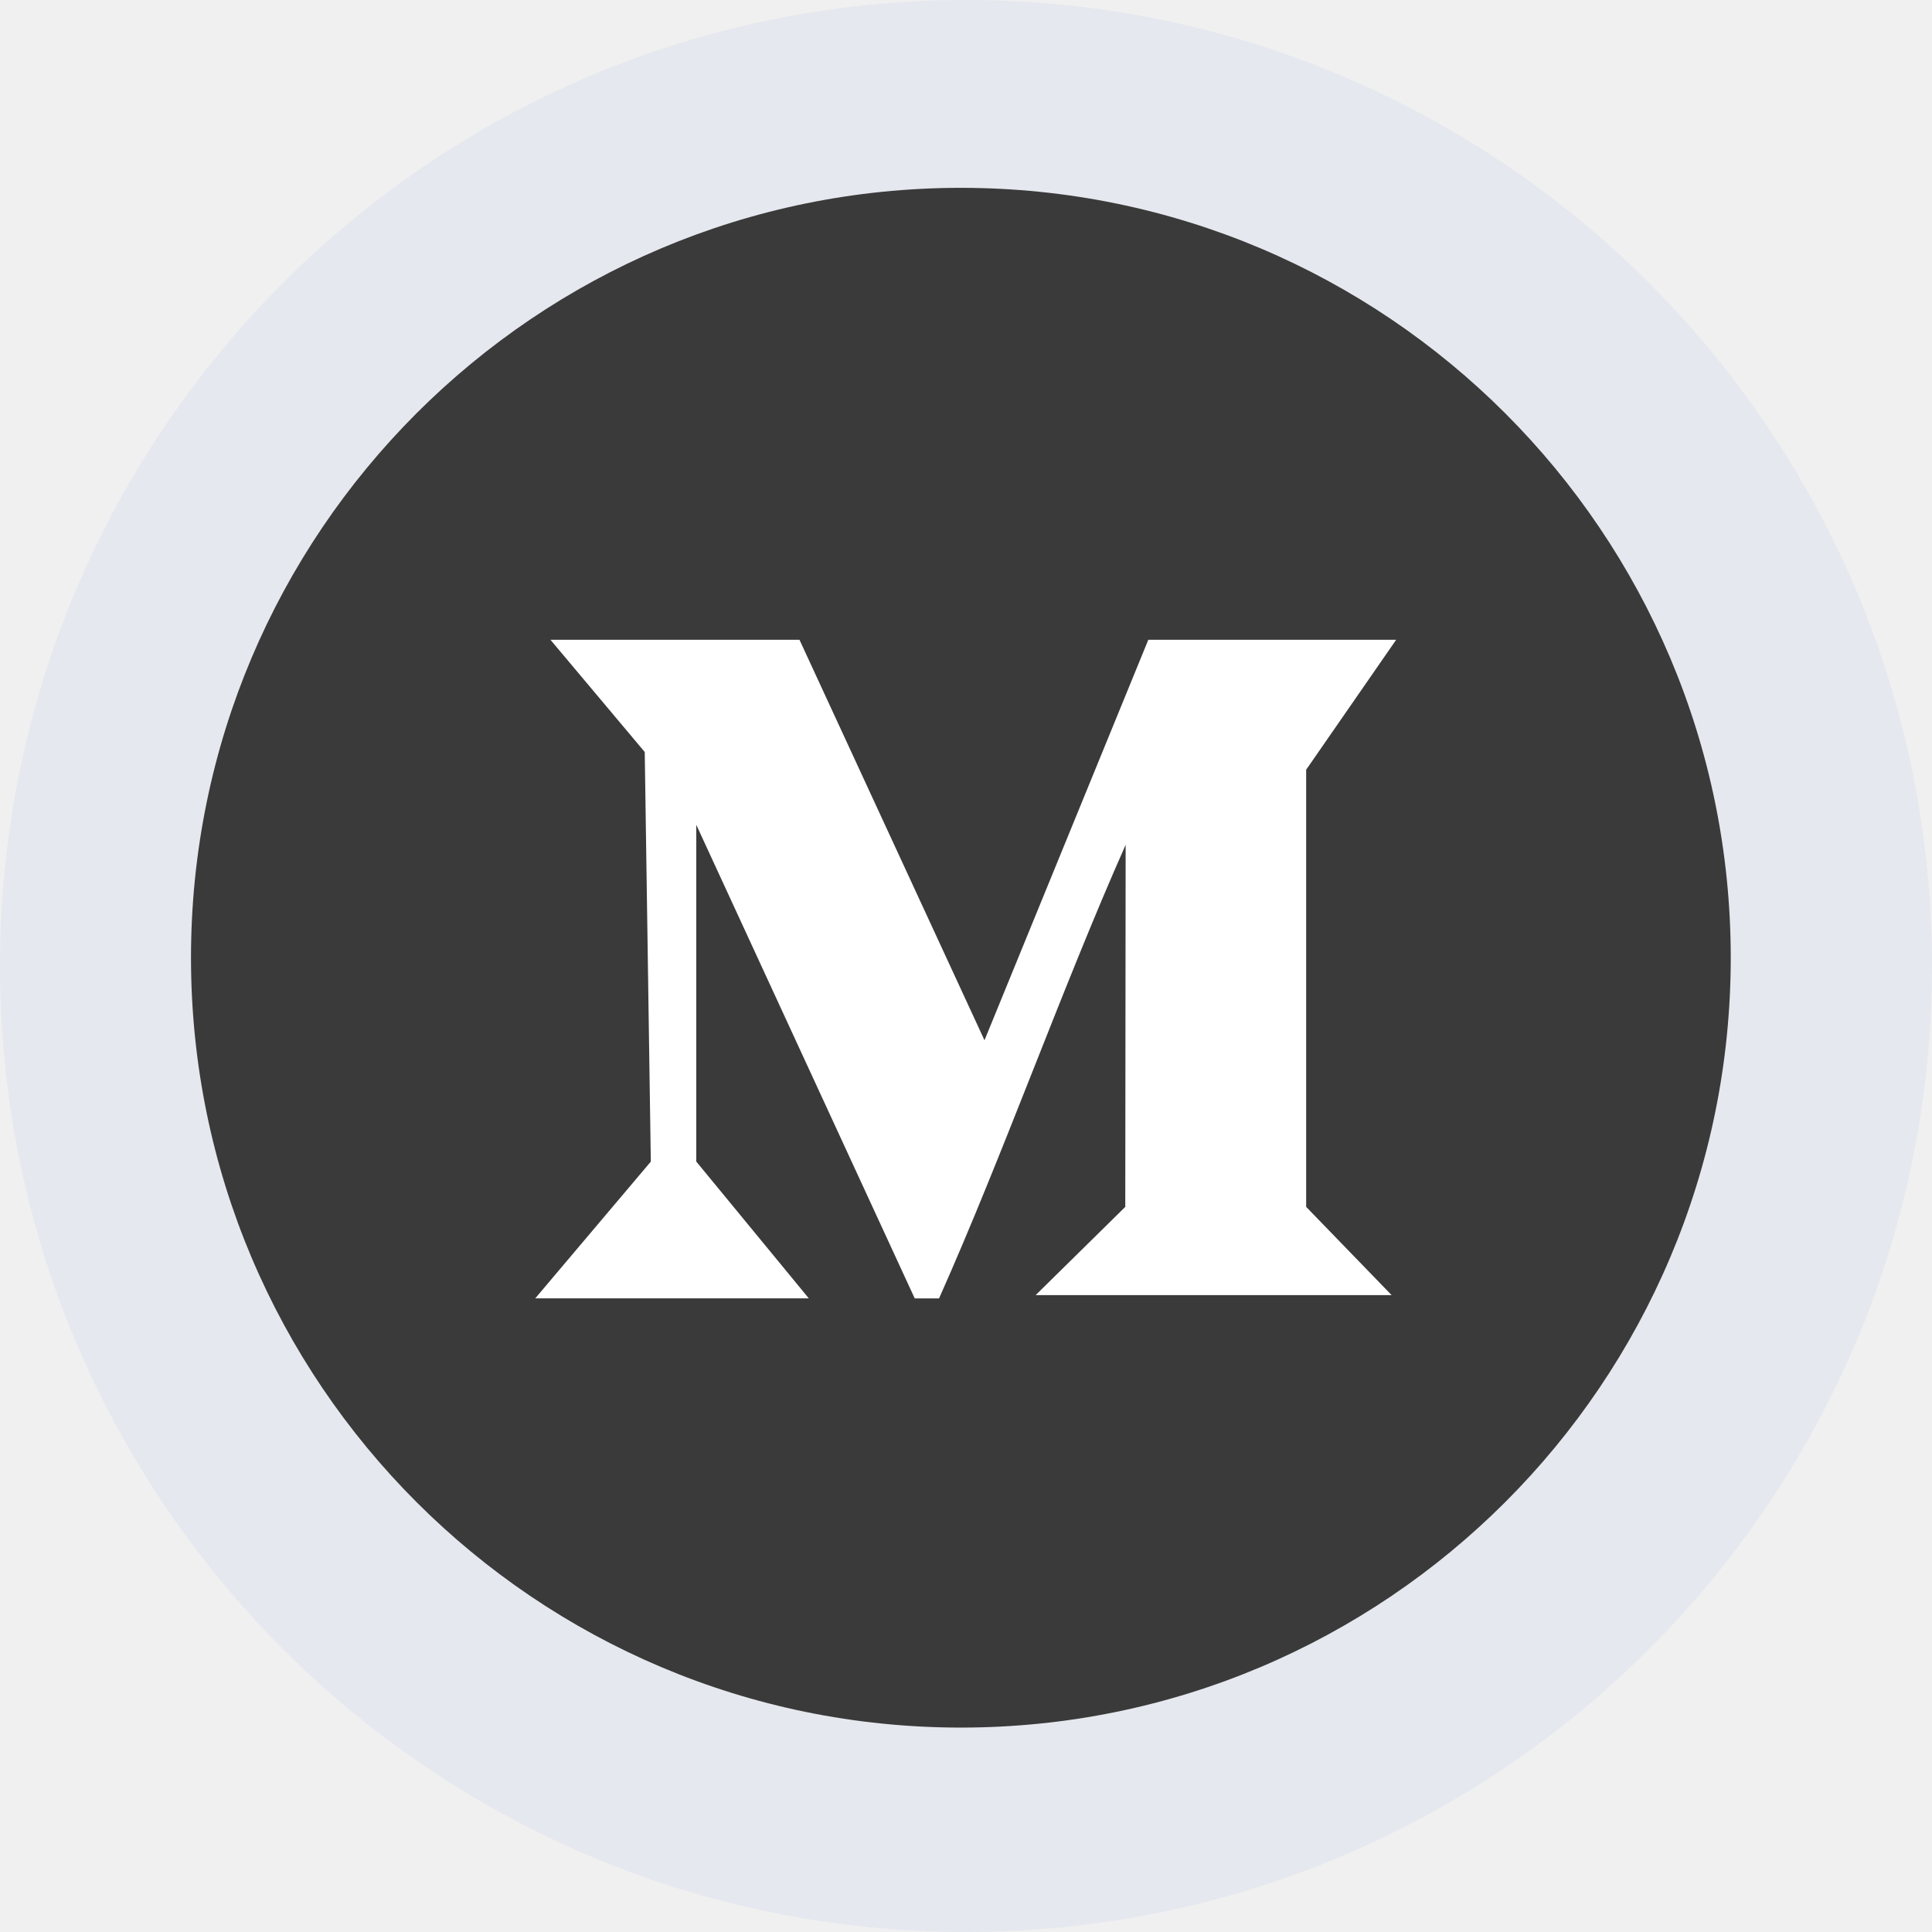
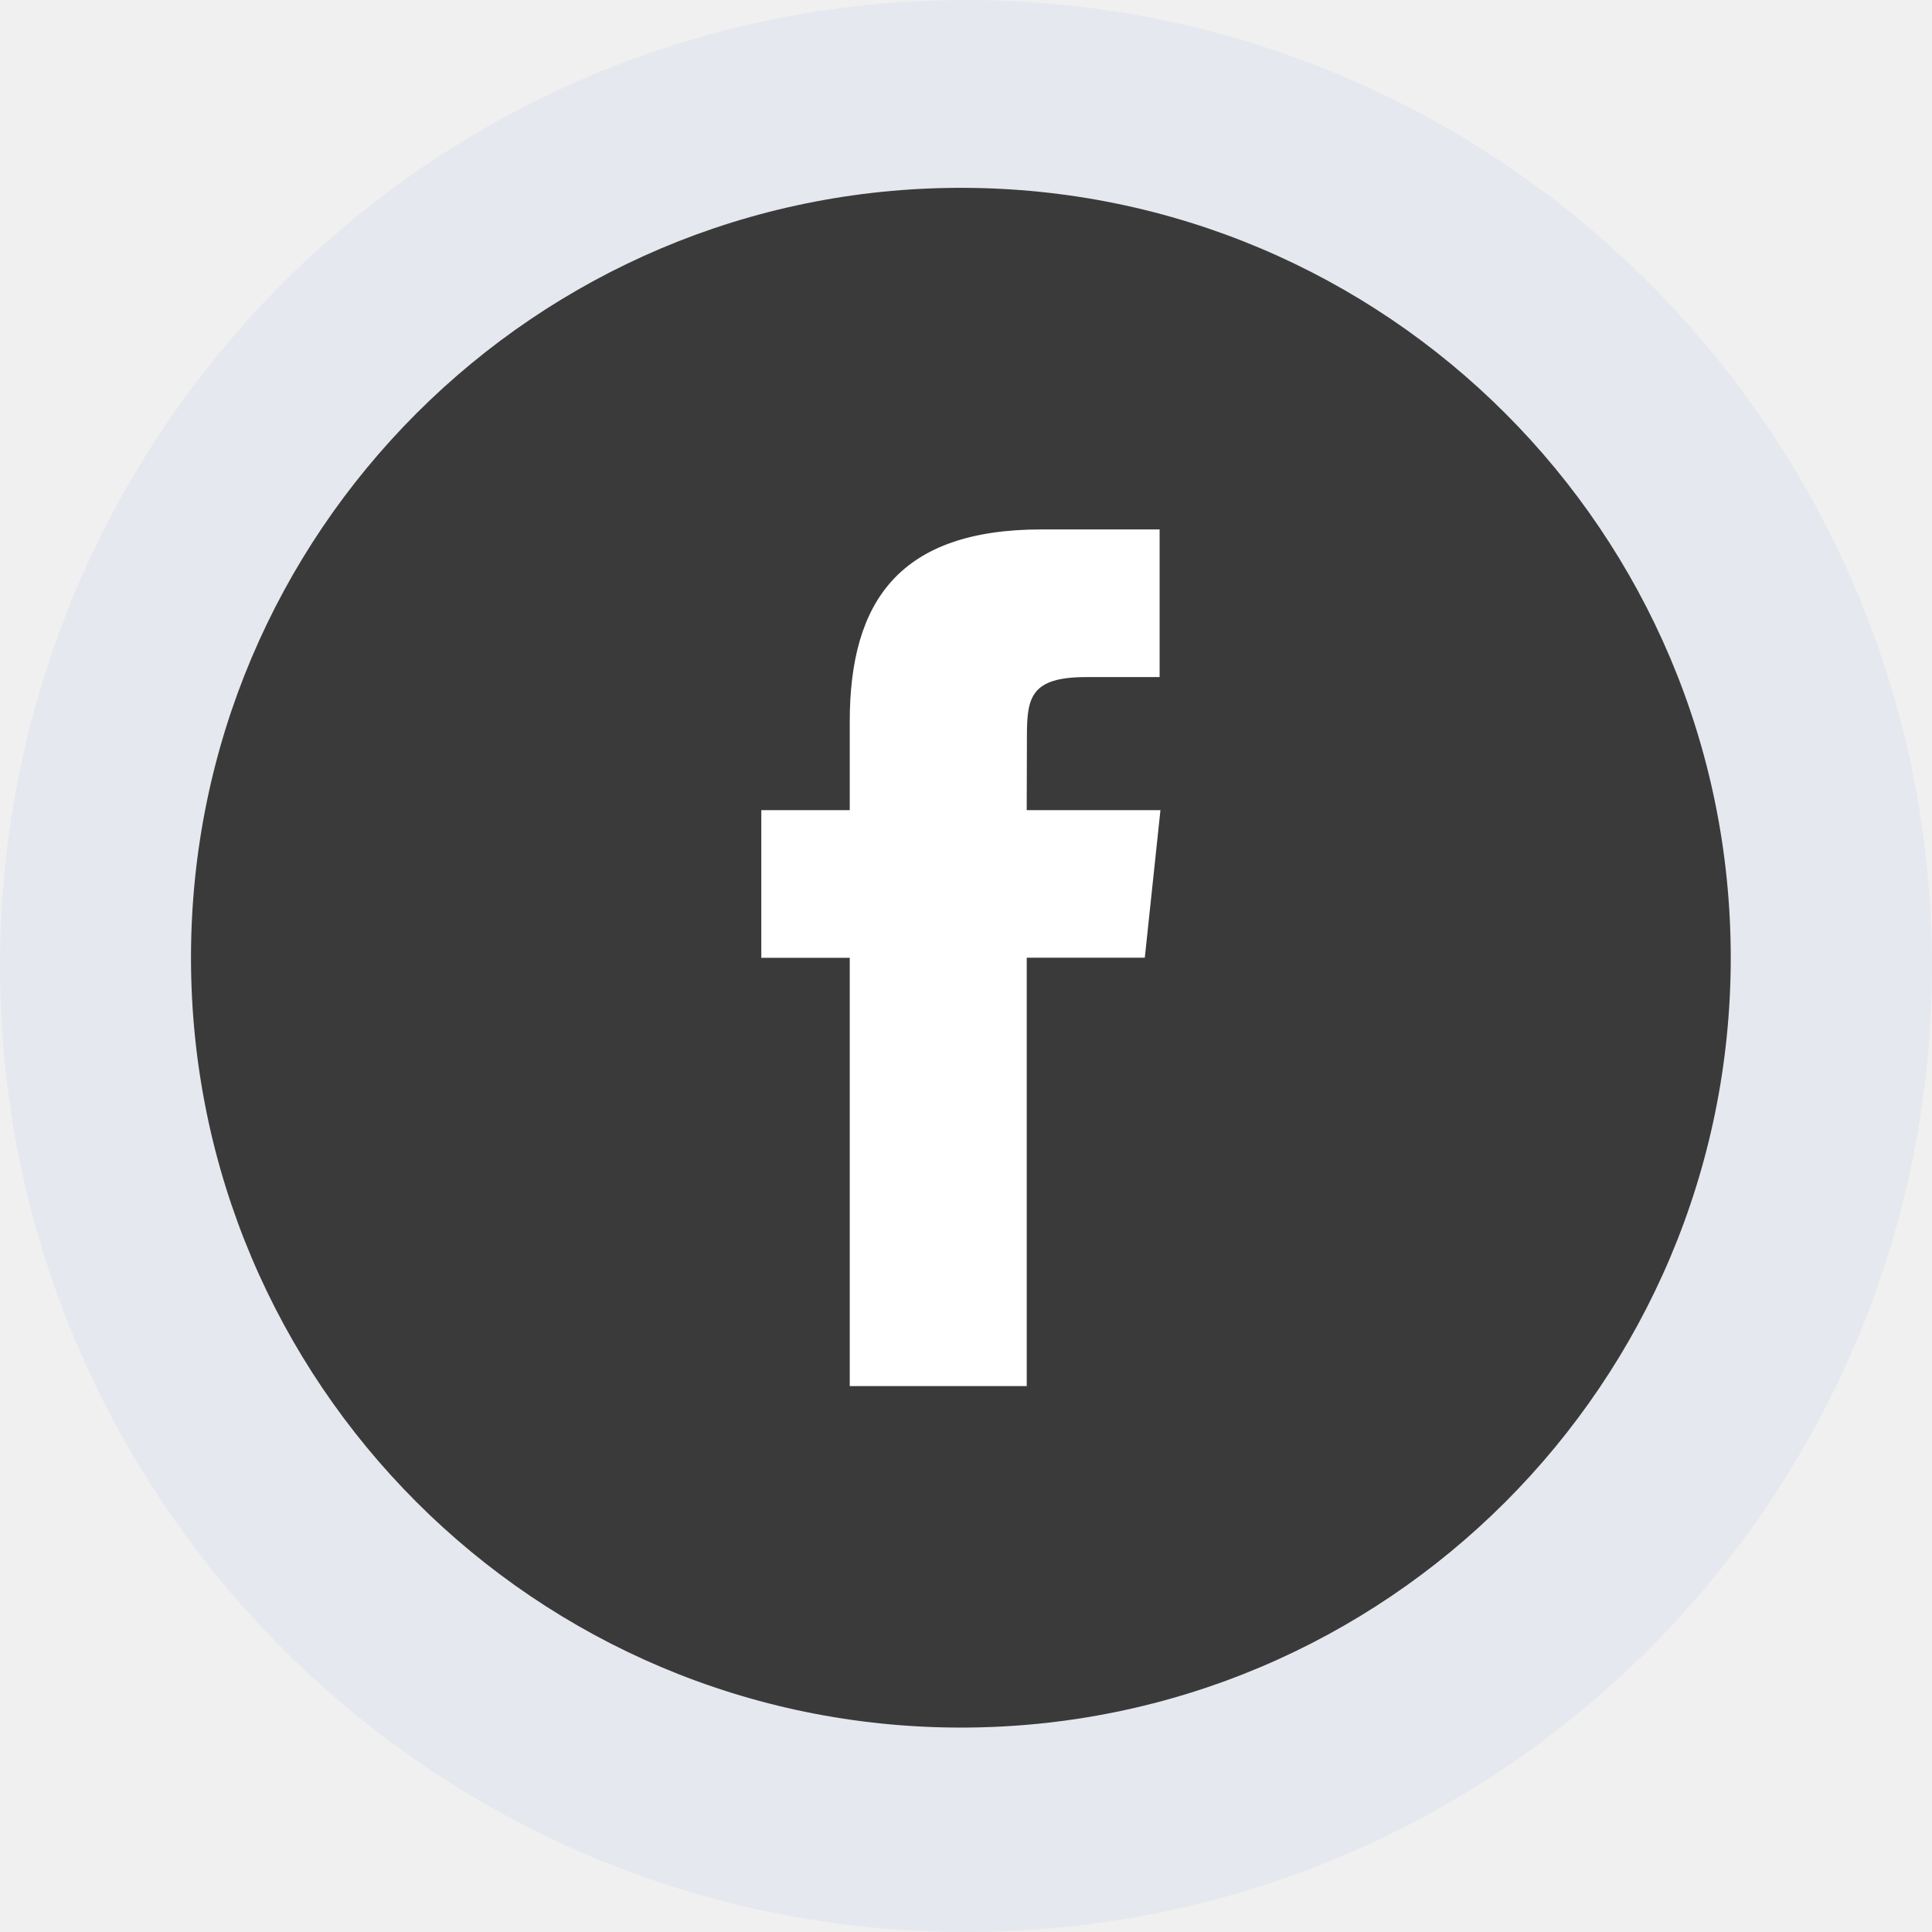
<svg xmlns="http://www.w3.org/2000/svg" width="144" height="144" viewBox="0 0 144 144">
  <defs>
    <clipPath id="clip-path">
      <rect id="Rectangle_279" data-name="Rectangle 279" width="114.764" height="114.763" fill="none" />
    </clipPath>
  </defs>
-   <g id="Group_2574" data-name="Group 2574" transform="translate(4394 2457)">
-     <g id="Group_2573" data-name="Group 2573" transform="translate(19 238)">
-       <g id="Group_2252" data-name="Group 2252" transform="translate(-4519 -3762)">
-         <circle id="Ellipse_102" data-name="Ellipse 102" cx="72" cy="72" r="72" transform="translate(106 1067)" fill="#e5e8ee" />
-       </g>
-       <g id="Group_571" data-name="Group 571" transform="translate(-4398.764 -2681)">
-         <g id="Group_567" data-name="Group 567">
-           <g id="Group_444" data-name="Group 444">
-             <ellipse id="Ellipse_40" data-name="Ellipse 40" cx="57.382" cy="57.382" rx="57.382" ry="57.382" fill="#3a3a3a" />
+   <g id="Group_2572" data-name="Group 2572" transform="translate(4413 2695)">
+     <g id="Group_2252" data-name="Group 2252" transform="translate(-4519 -3762)">
+       <circle id="Ellipse_102" data-name="Ellipse 102" cx="72" cy="72" r="72" transform="translate(106 1067)" fill="#e5e8ee" />
+     </g>
+     <g id="Group_571" data-name="Group 571" transform="translate(-4398.764 -2681)">
+       <g id="Group_567" data-name="Group 567">
+         <g id="Group_444" data-name="Group 444">
+           <ellipse id="Ellipse_40" data-name="Ellipse 40" cx="57.382" cy="57.382" rx="57.382" ry="57.382" fill="#3a3a3a" />
+           <g id="Group_449" data-name="Group 449">
+             <g id="Group_448" data-name="Group 448" clip-path="url(#clip-path)">
+               <path id="Path_166" data-name="Path 166" d="M2626.343-5876.371h13.194V-5908.3h8.8l1.166-11h-9.967l.015-5.508c0-2.87.272-4.408,4.39-4.408h5.5v-11.007h-8.8c-10.576,0-14.295,5.34-14.295,14.316v6.606h-6.592v11.007h6.592v31.93Z" transform="translate(-2577.246 5965.683)" fill="#fff" />
+             </g>
          </g>
        </g>
      </g>
    </g>
-     <path id="Path_2087" data-name="Path 2087" d="M81.176,71.308l6.37,6.577H61.012l6.681-6.577.028-26.987C62.962,55.044,58.585,67.43,53.813,78.129H52l-16.282-35.3v25.1l8.386,10.195H23.717L32.33,67.934l-.453-30.529-7.029-8.367H43.41L57.2,58.888l12.211-29.85H87.885c-2.761,3.986-5.055,7.3-6.709,9.686Z" transform="translate(-4377.822 -2438.354)" fill="#fff" />
  </g>
</svg>
